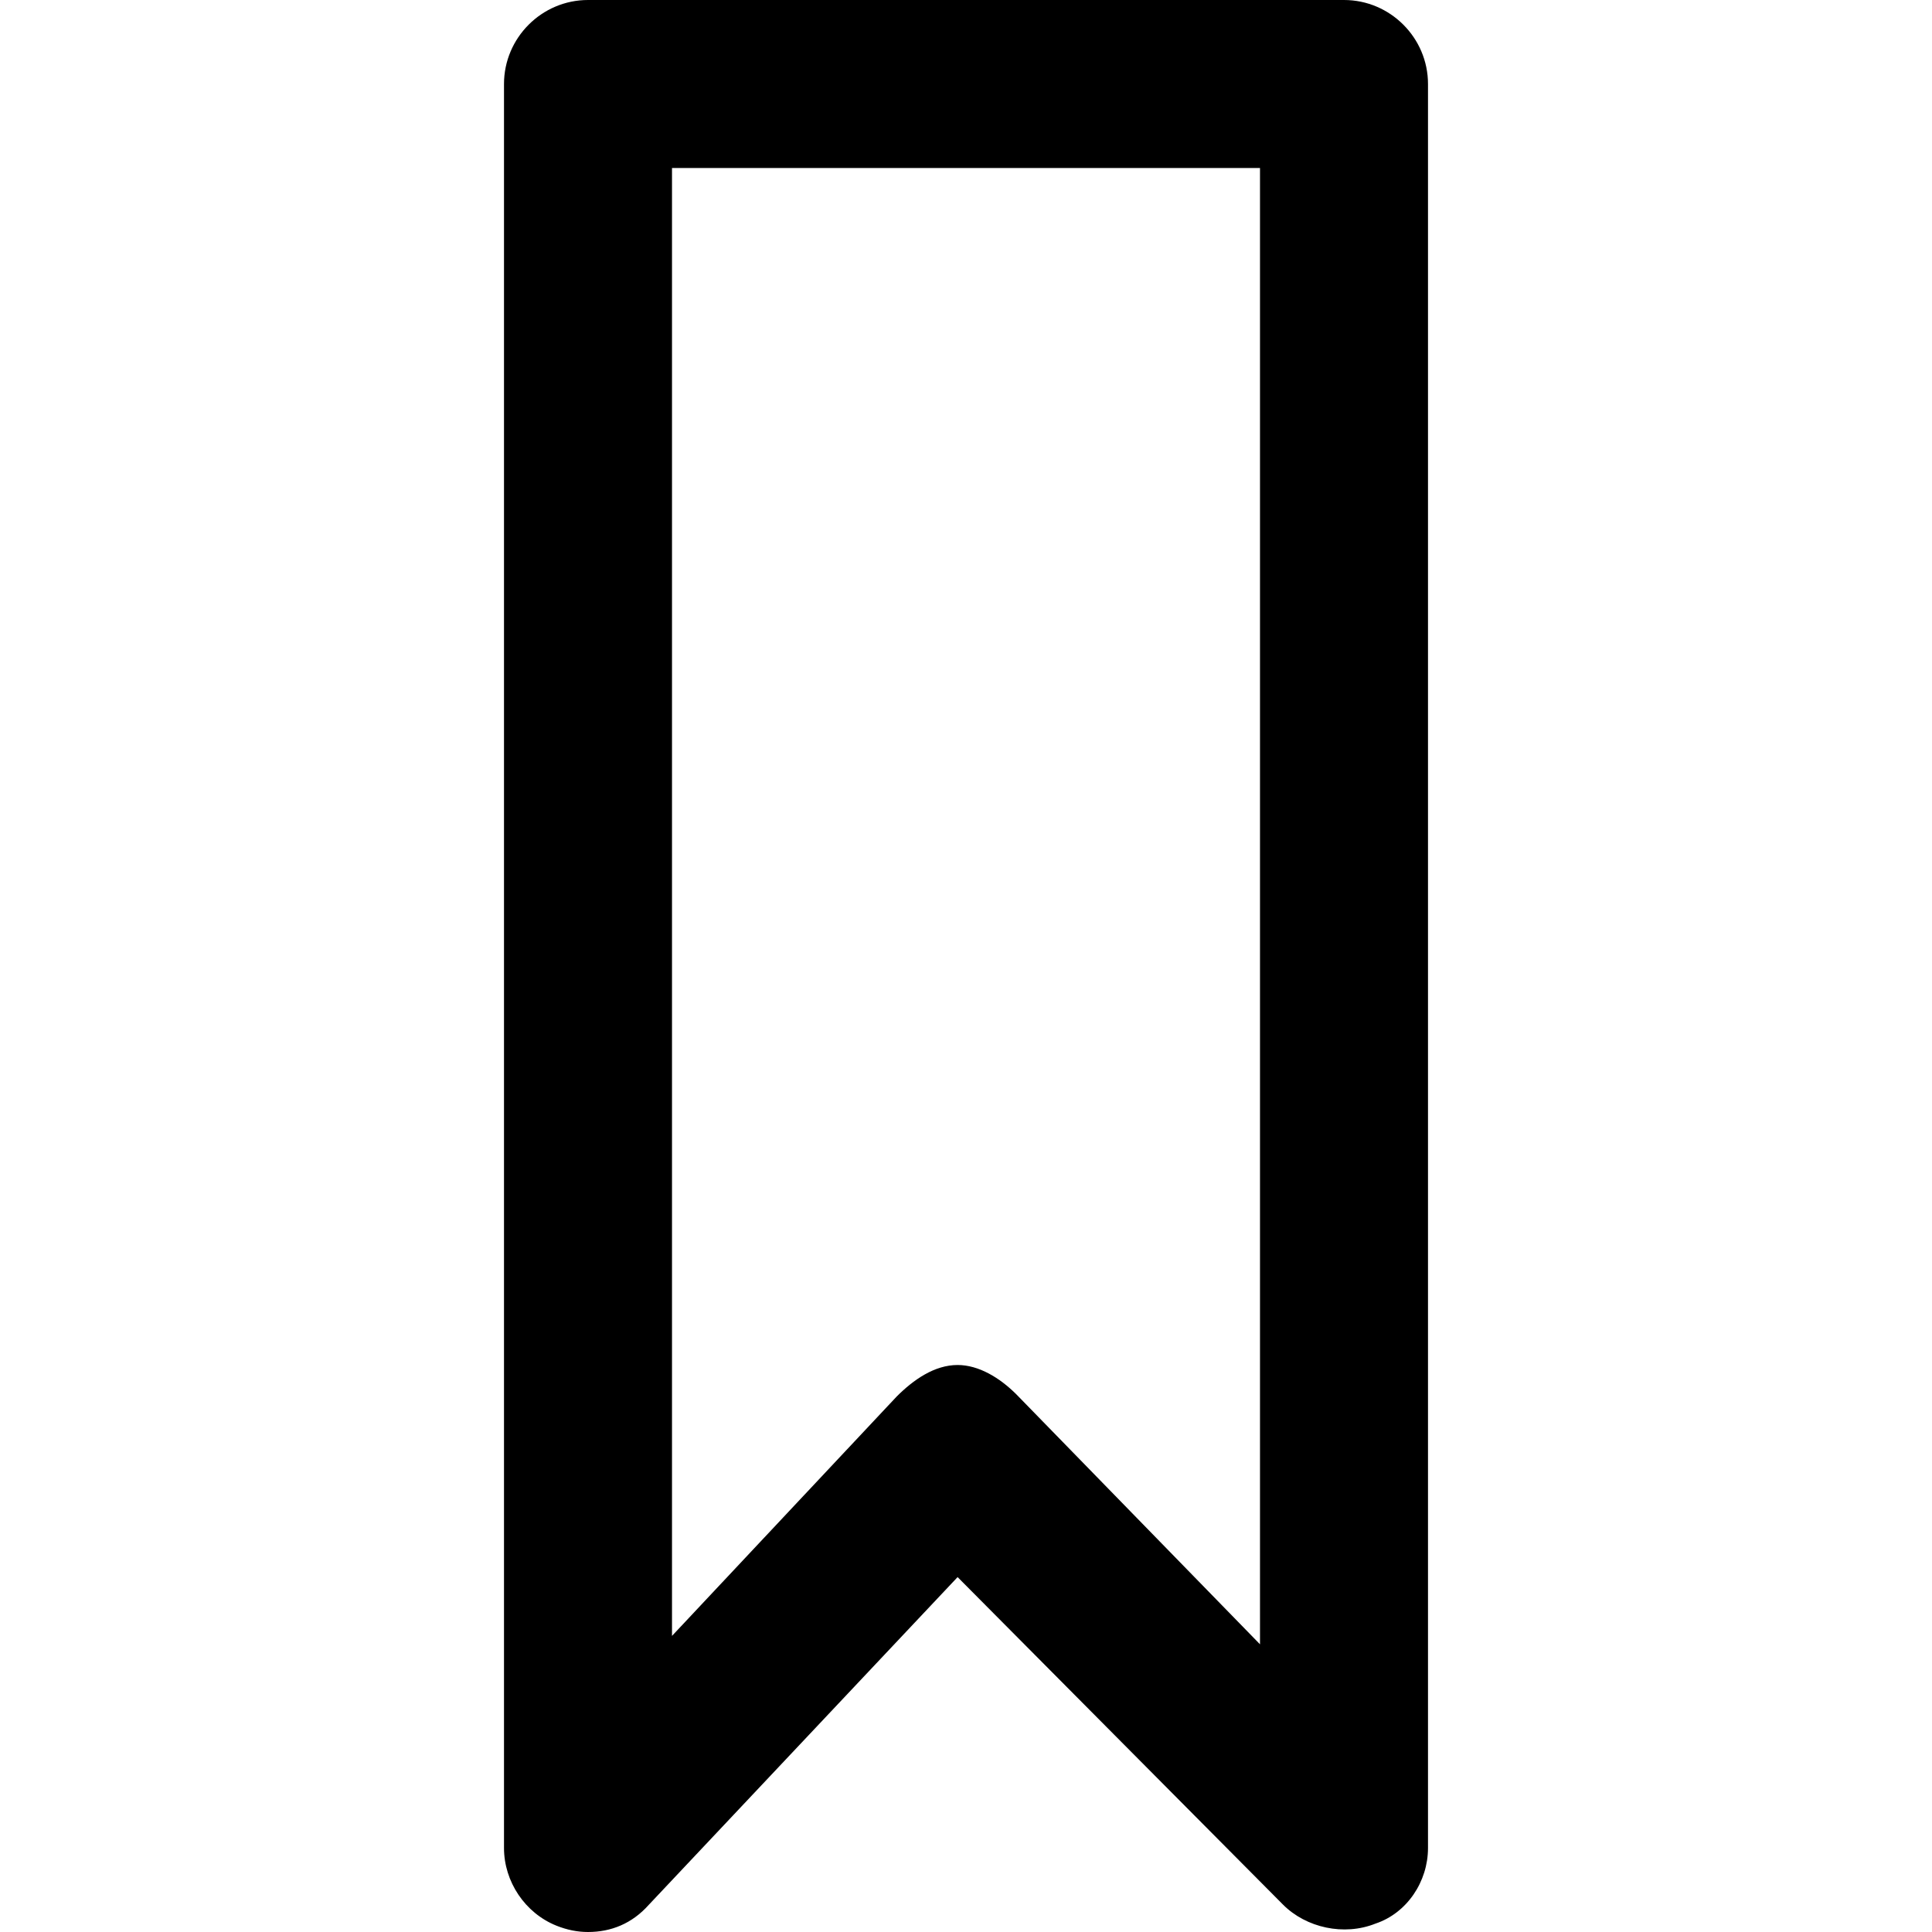
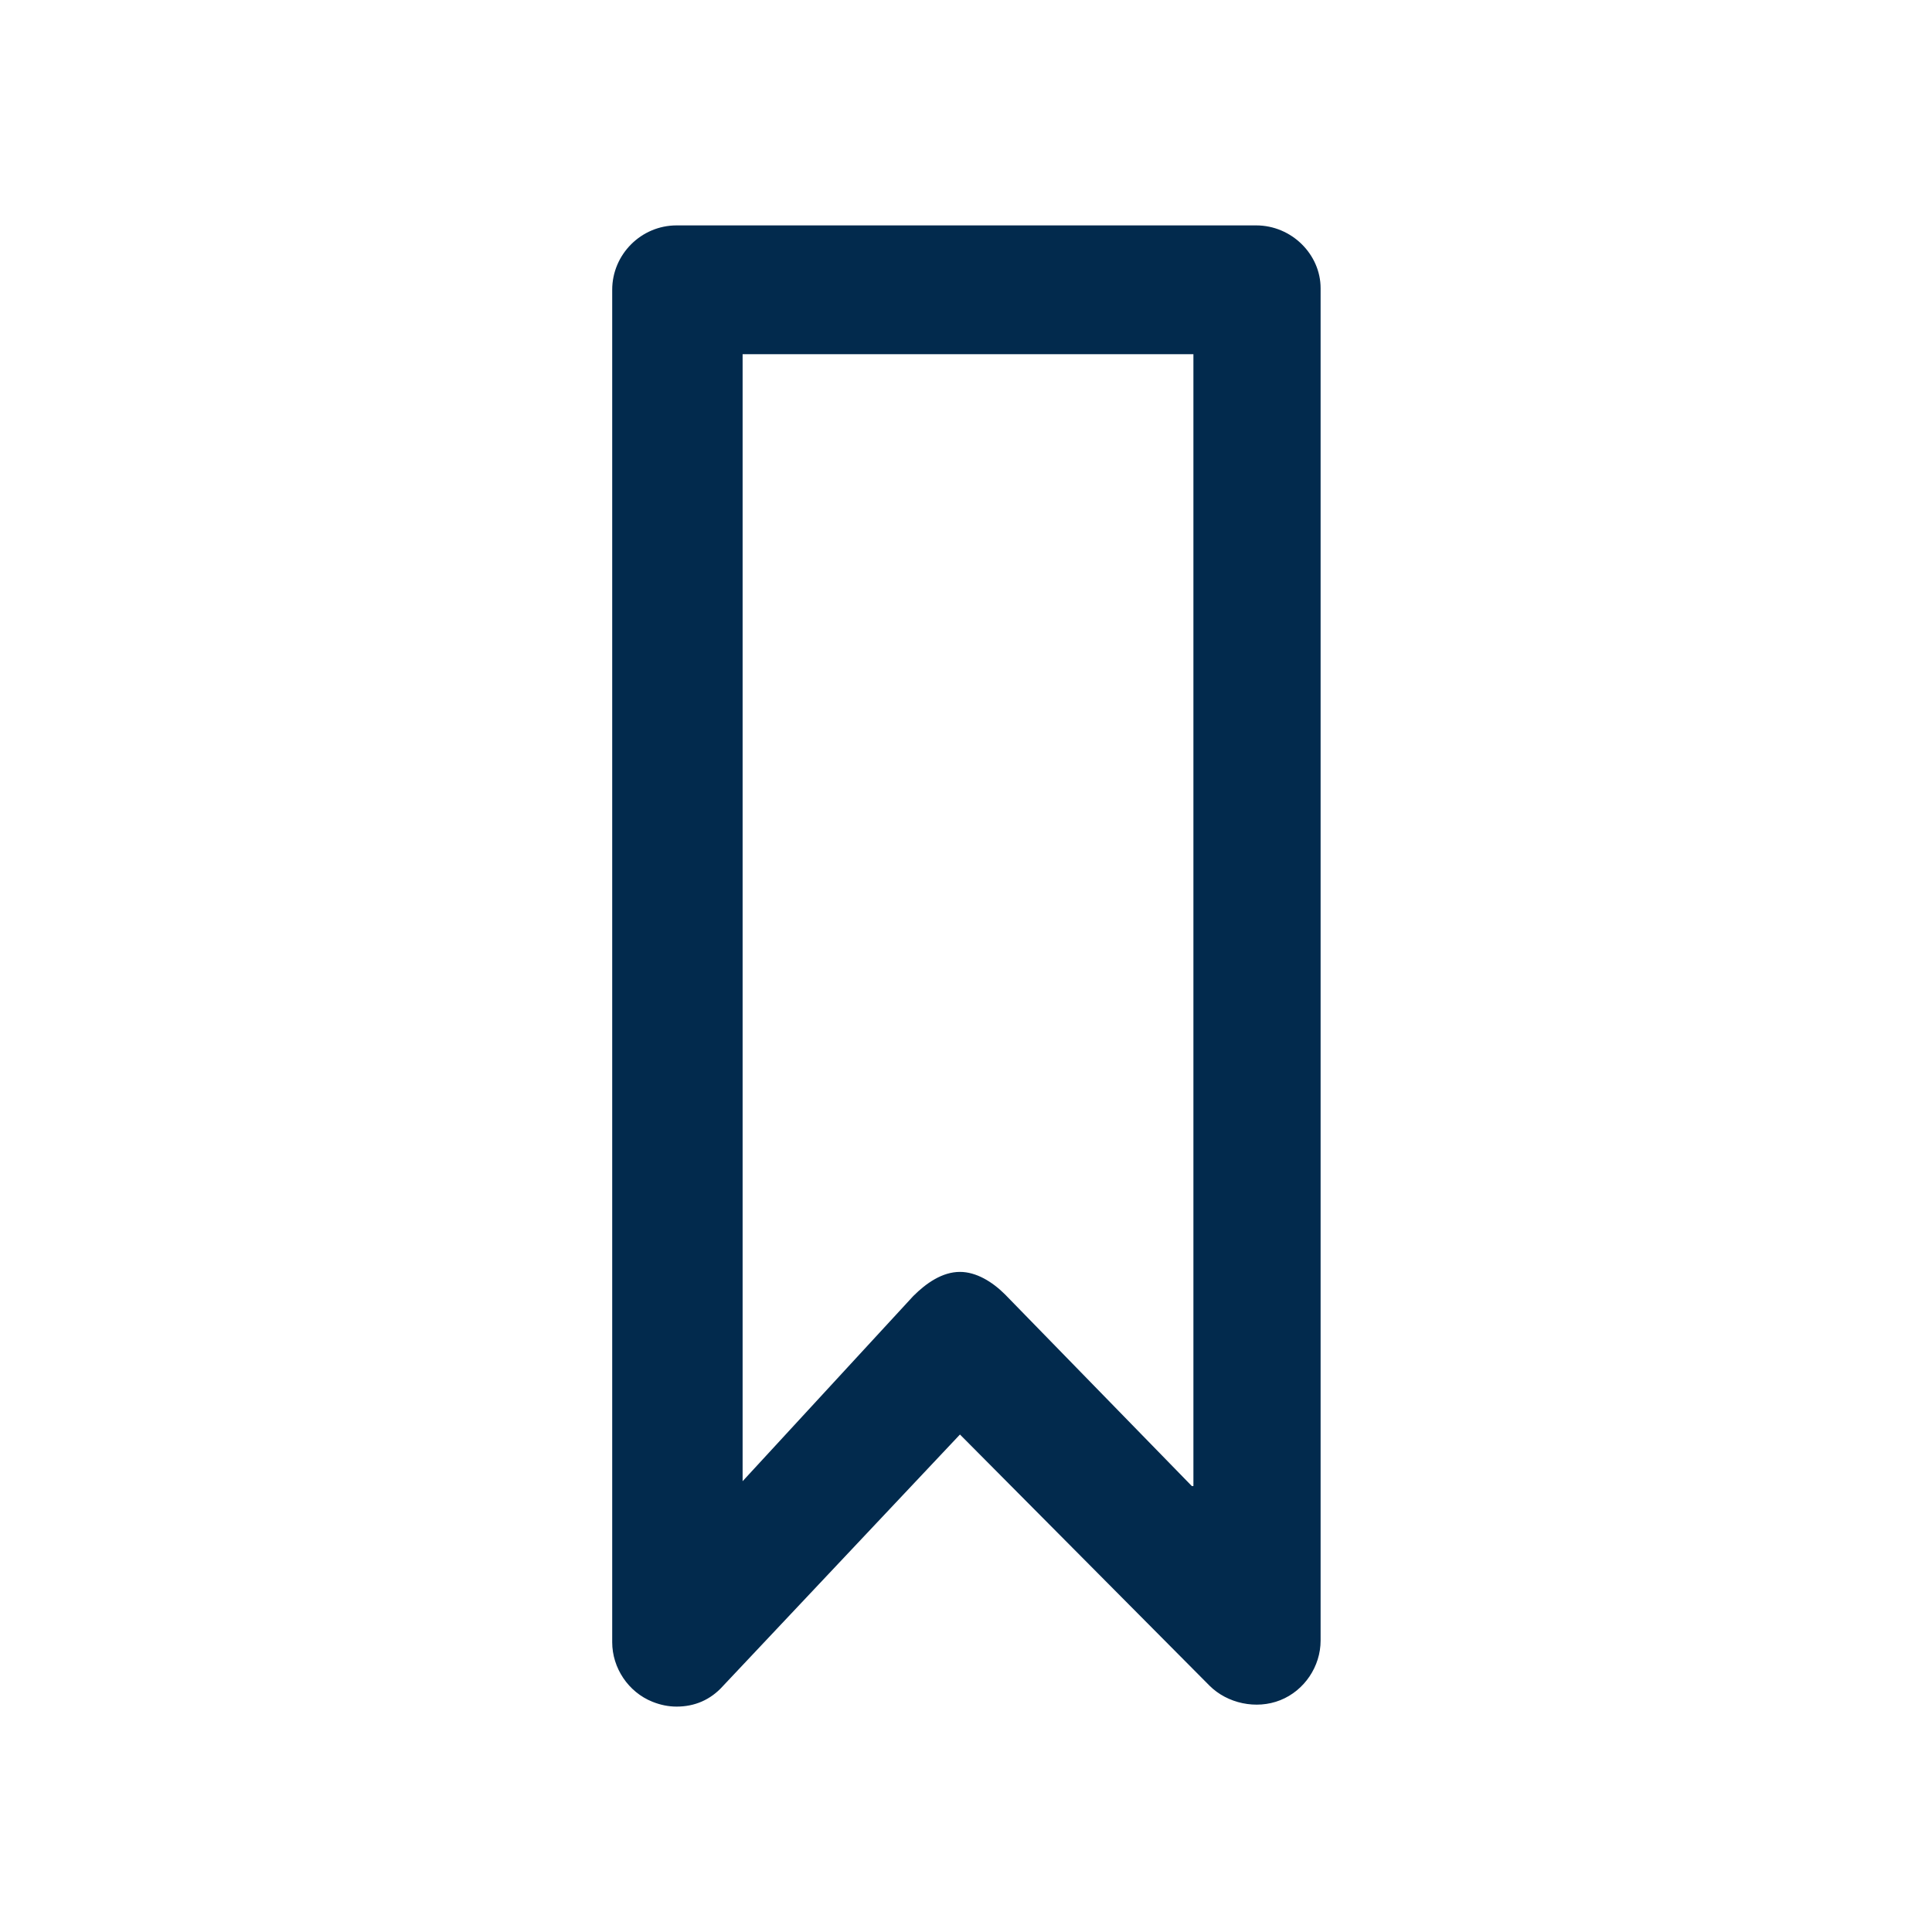
- <svg xmlns="http://www.w3.org/2000/svg" version="1.1" id="Layer_1" x="0px" y="0px" width="92px" height="92px" viewBox="0 0 92 92" enable-background="new 0 0 92 92" xml:space="preserve">
-   <path id="XMLID_1685_" d="M64,0H28c-2.2,0-4,1.8-4,4v84c0,1.6,1,3.1,2.5,3.7c0.5,0.2,1,0.3,1.5,0.3c1.1,0,2.1-0.4,2.9-1.3l14.7-15.6  l15.5,15.6c1.1,1.1,2.9,1.5,4.4,0.9C67,91.1,68,89.6,68,88V4C68,1.8,66.2,0,64,0z M60,78.3L48.4,66.4c-0.8-0.8-1.8-1.4-2.8-1.4  c0,0,0,0,0,0c-1.1,0-2.1,0.7-2.9,1.5L32,77.9V8h28V78.3z" />
+ <svg xmlns="http://www.w3.org/2000/svg" width="24" height="24" viewBox="0 0 24 24" fill="none">
+   <path d="M15.605 2.8H8.405C7.965 2.8 7.605 3.16 7.605 3.6V20.4C7.605 20.72 7.805 21.02 8.105 21.14C8.205 21.18 8.305 21.2 8.405 21.2C8.625 21.2 8.825 21.12 8.985 20.94L11.925 17.82L15.025 20.94C15.245 21.16 15.605 21.24 15.905 21.12C16.205 21 16.405 20.7 16.405 20.38V3.58C16.405 3.16 16.045 2.8 15.605 2.8ZM14.805 18.46L12.485 16.08C12.325 15.92 12.125 15.8 11.925 15.8C11.705 15.8 11.505 15.94 11.345 16.1L9.225 18.4V4.4H14.825V18.46H14.805Z" fill="#022A4D" />
</svg>
